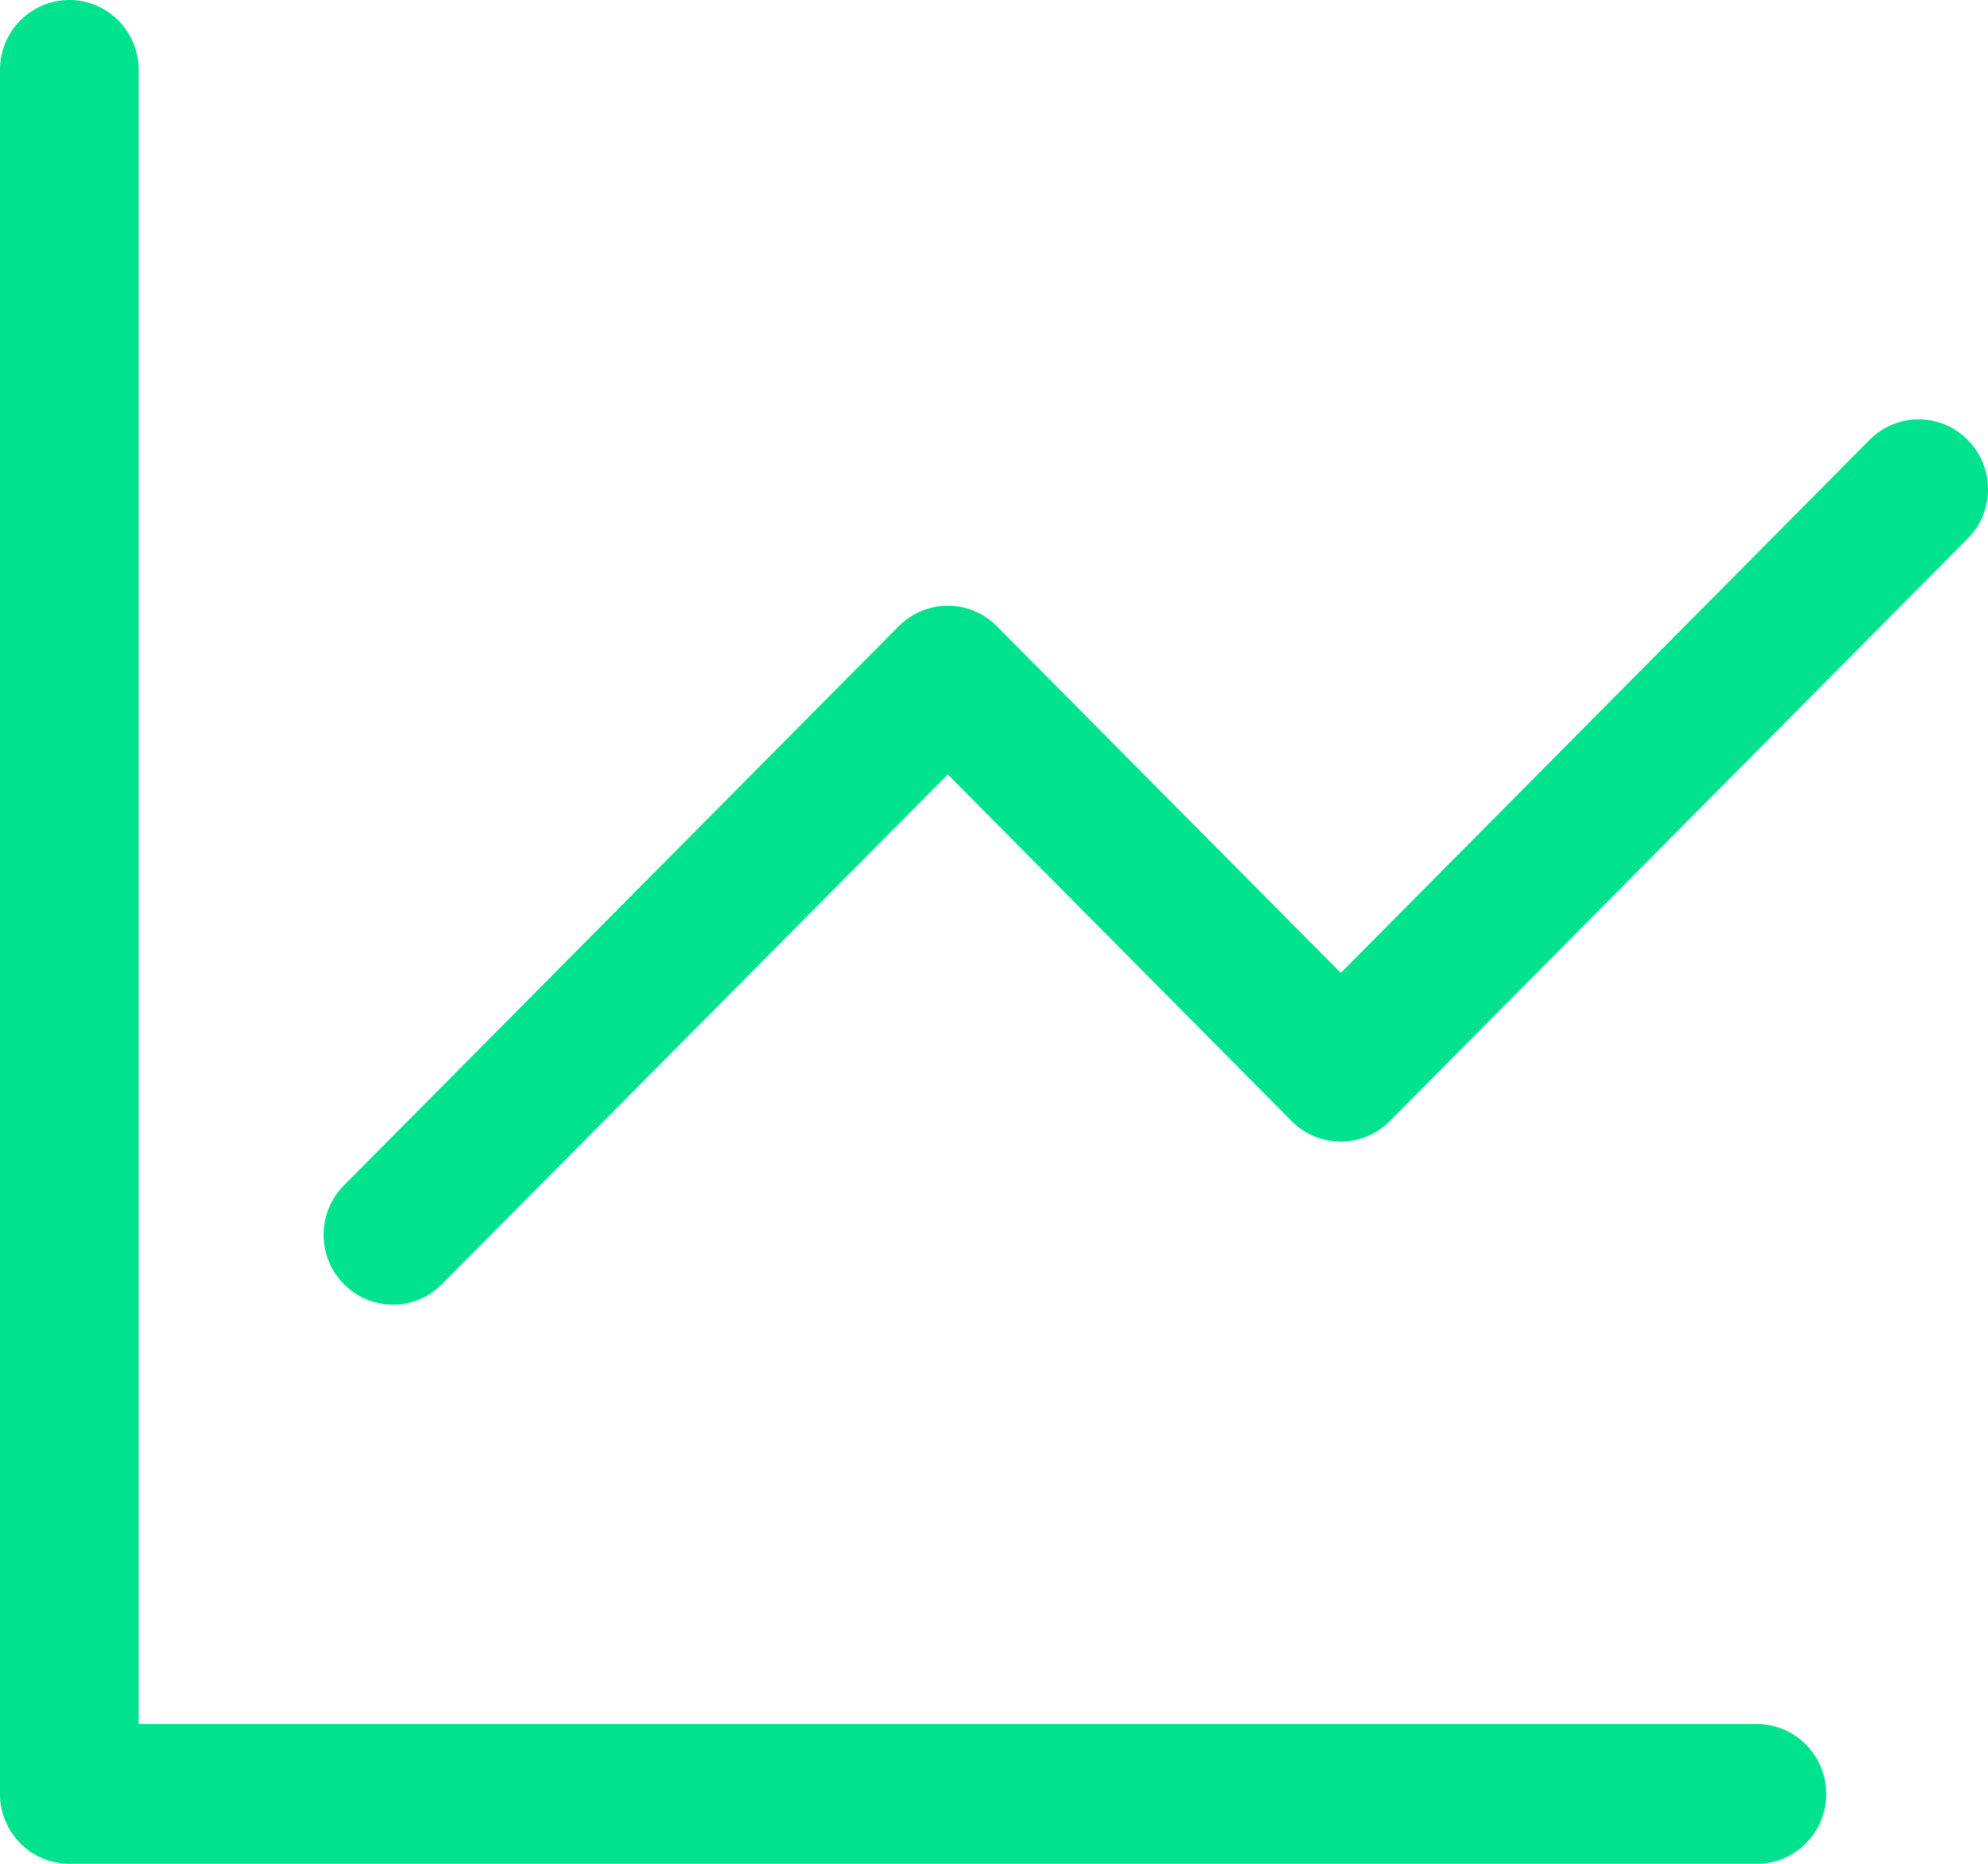
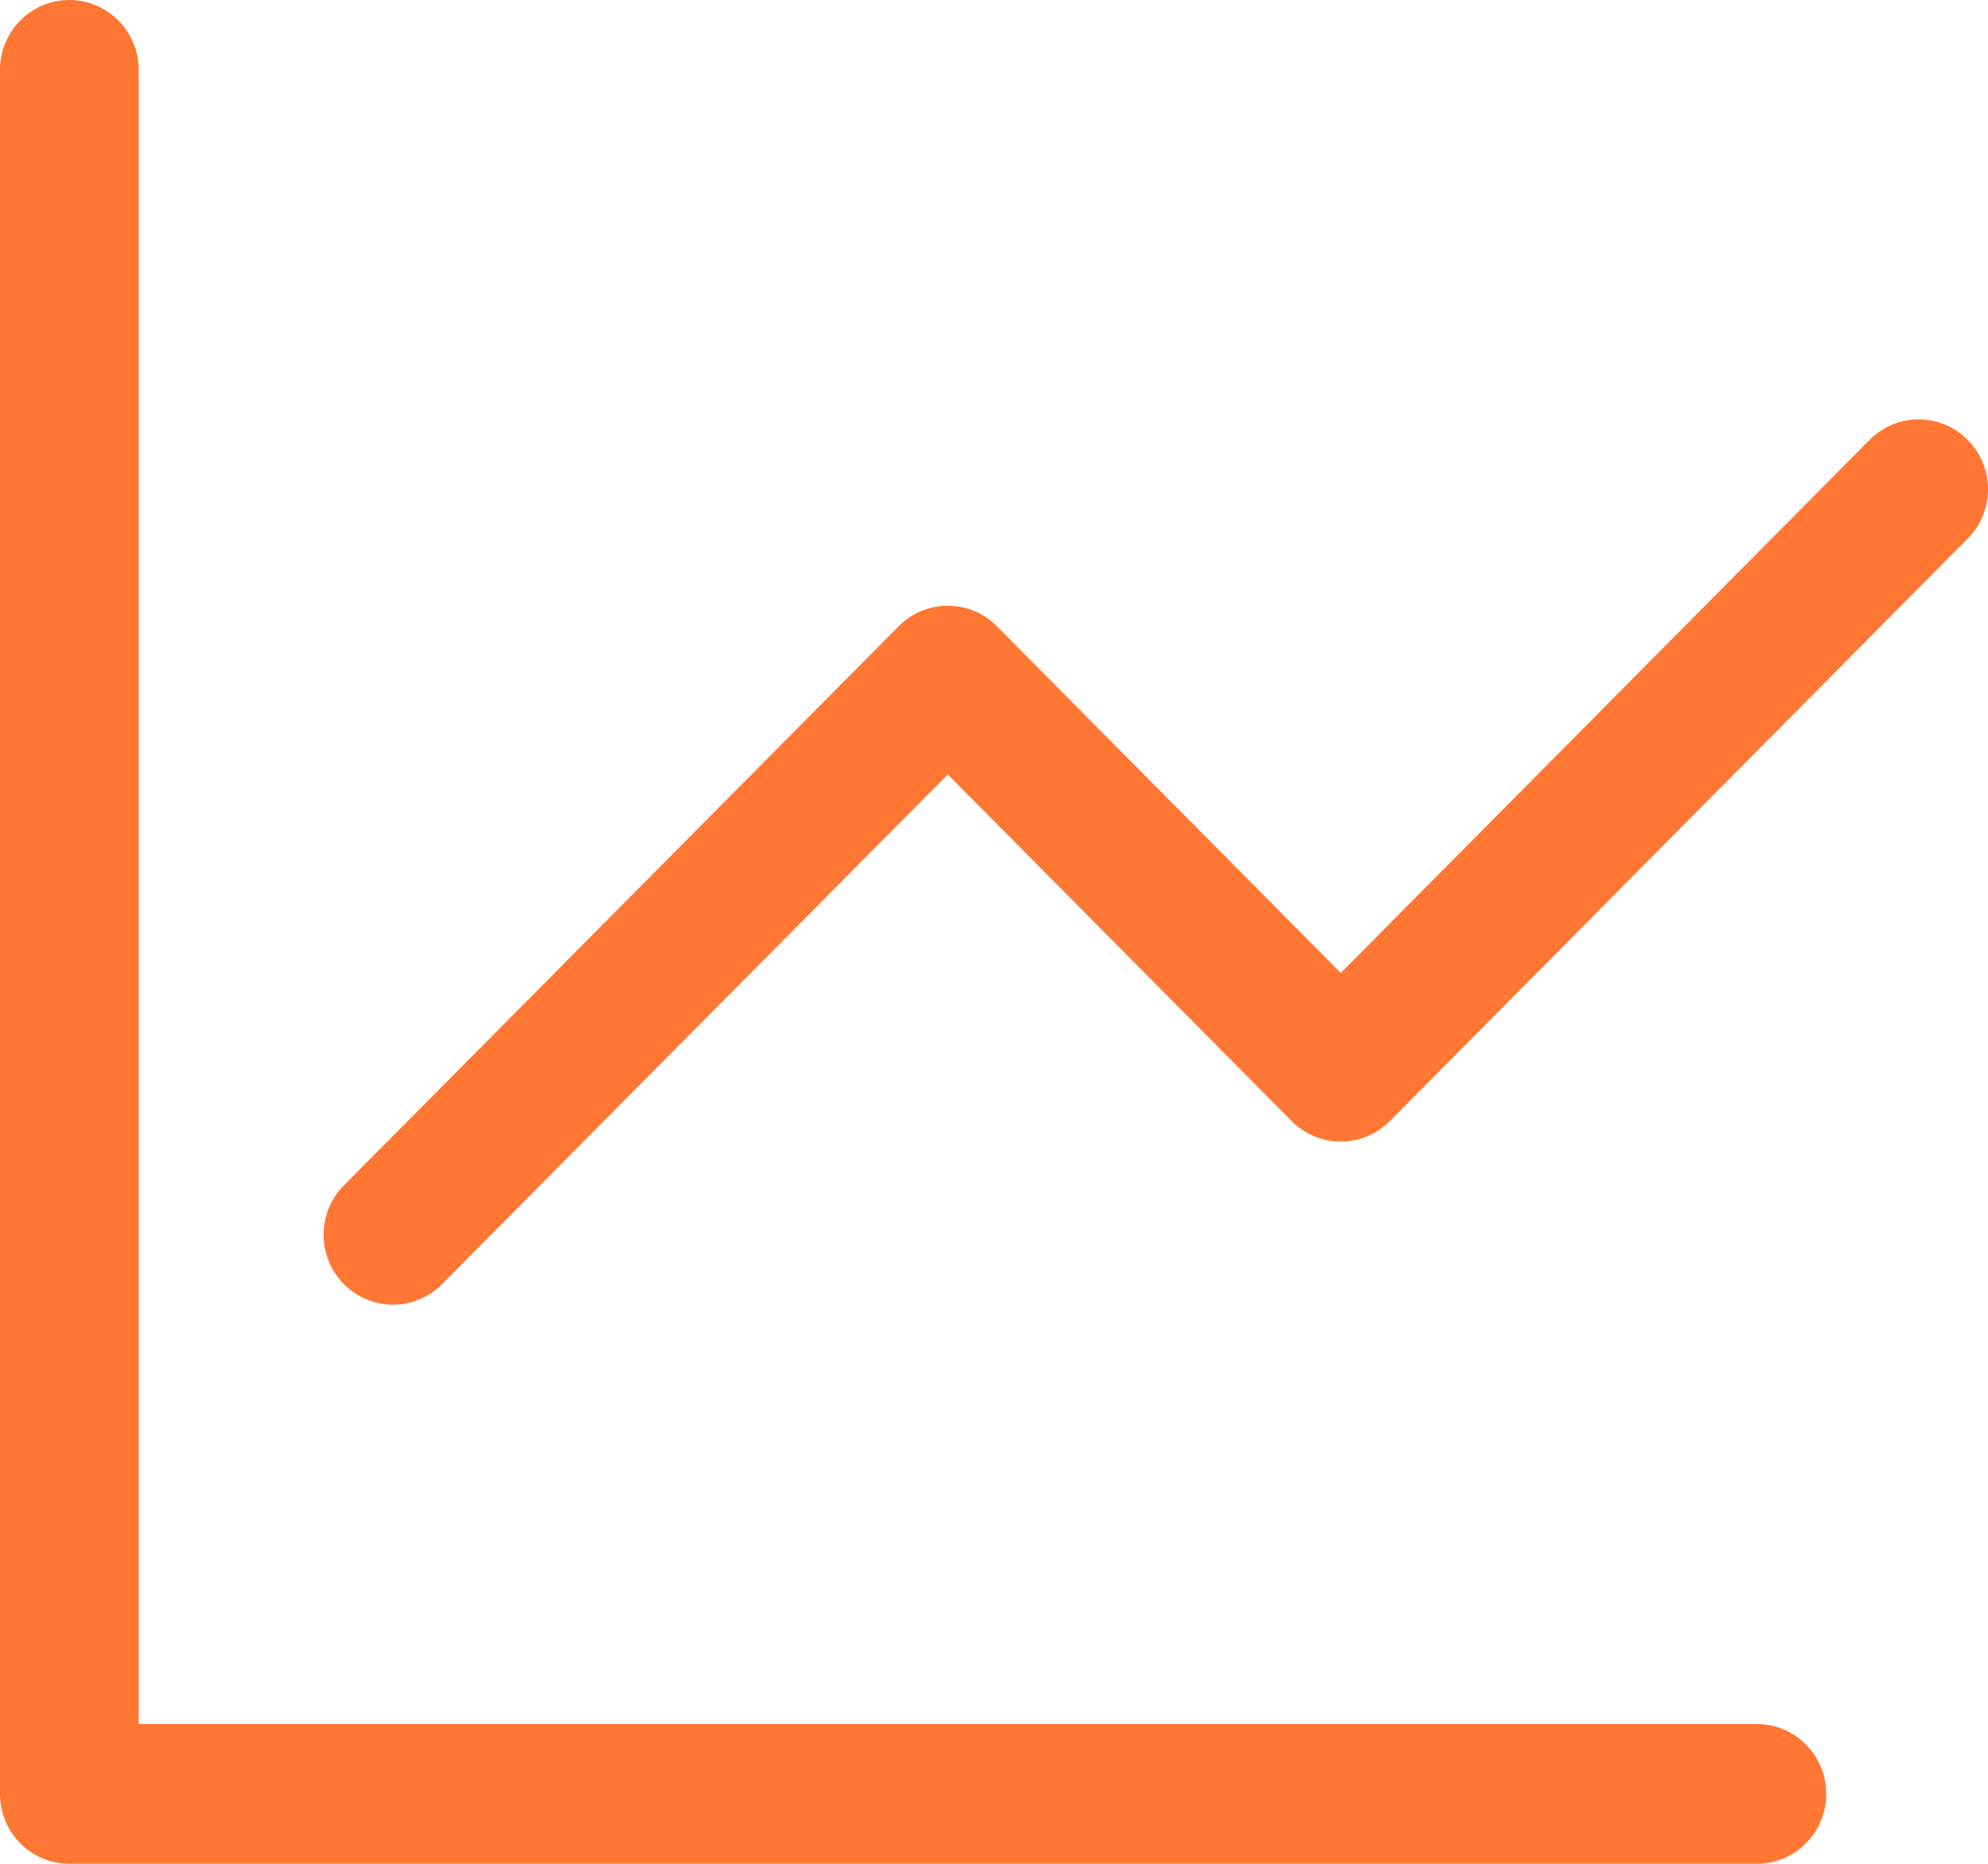
<svg xmlns="http://www.w3.org/2000/svg" width="16" height="15" viewBox="0 0 16 15" fill="none">
-   <path d="M1.116 0.562C1.116 0.252 0.866 0 0.558 0C0.25 0 0 0.252 0 0.562V14.438C0 14.748 0.25 15 0.558 15H14.139C14.448 15 14.698 14.748 14.698 14.438C14.698 14.127 14.448 13.875 14.139 13.875H1.116V0.562Z" fill="#00e28e" />
-   <path d="M15.836 4.335C16.055 4.116 16.055 3.759 15.836 3.54C15.619 3.32 15.265 3.32 15.047 3.54L10.791 7.83L8.023 5.04C7.805 4.82 7.451 4.82 7.233 5.04L2.768 9.54C2.55 9.759 2.55 10.116 2.768 10.335C2.986 10.555 3.339 10.555 3.557 10.335L7.628 6.233L10.396 9.023C10.614 9.242 10.967 9.242 11.185 9.023L15.836 4.335Z" fill="#00e28e" />
+   <path d="M1.116 0.562C1.116 0.252 0.866 0 0.558 0C0.25 0 0 0.252 0 0.562V14.438C0 14.748 0.25 15 0.558 15H14.139C14.448 15 14.698 14.748 14.698 14.438C14.698 14.127 14.448 13.875 14.139 13.875H1.116V0.562Z" fill="#f73" />
+   <path d="M15.836 4.335C16.055 4.116 16.055 3.759 15.836 3.54C15.619 3.32 15.265 3.32 15.047 3.54L10.791 7.83L8.023 5.04C7.805 4.82 7.451 4.82 7.233 5.04L2.768 9.54C2.55 9.759 2.55 10.116 2.768 10.335C2.986 10.555 3.339 10.555 3.557 10.335L7.628 6.233L10.396 9.023C10.614 9.242 10.967 9.242 11.185 9.023L15.836 4.335Z" fill="#f73" />
</svg>
